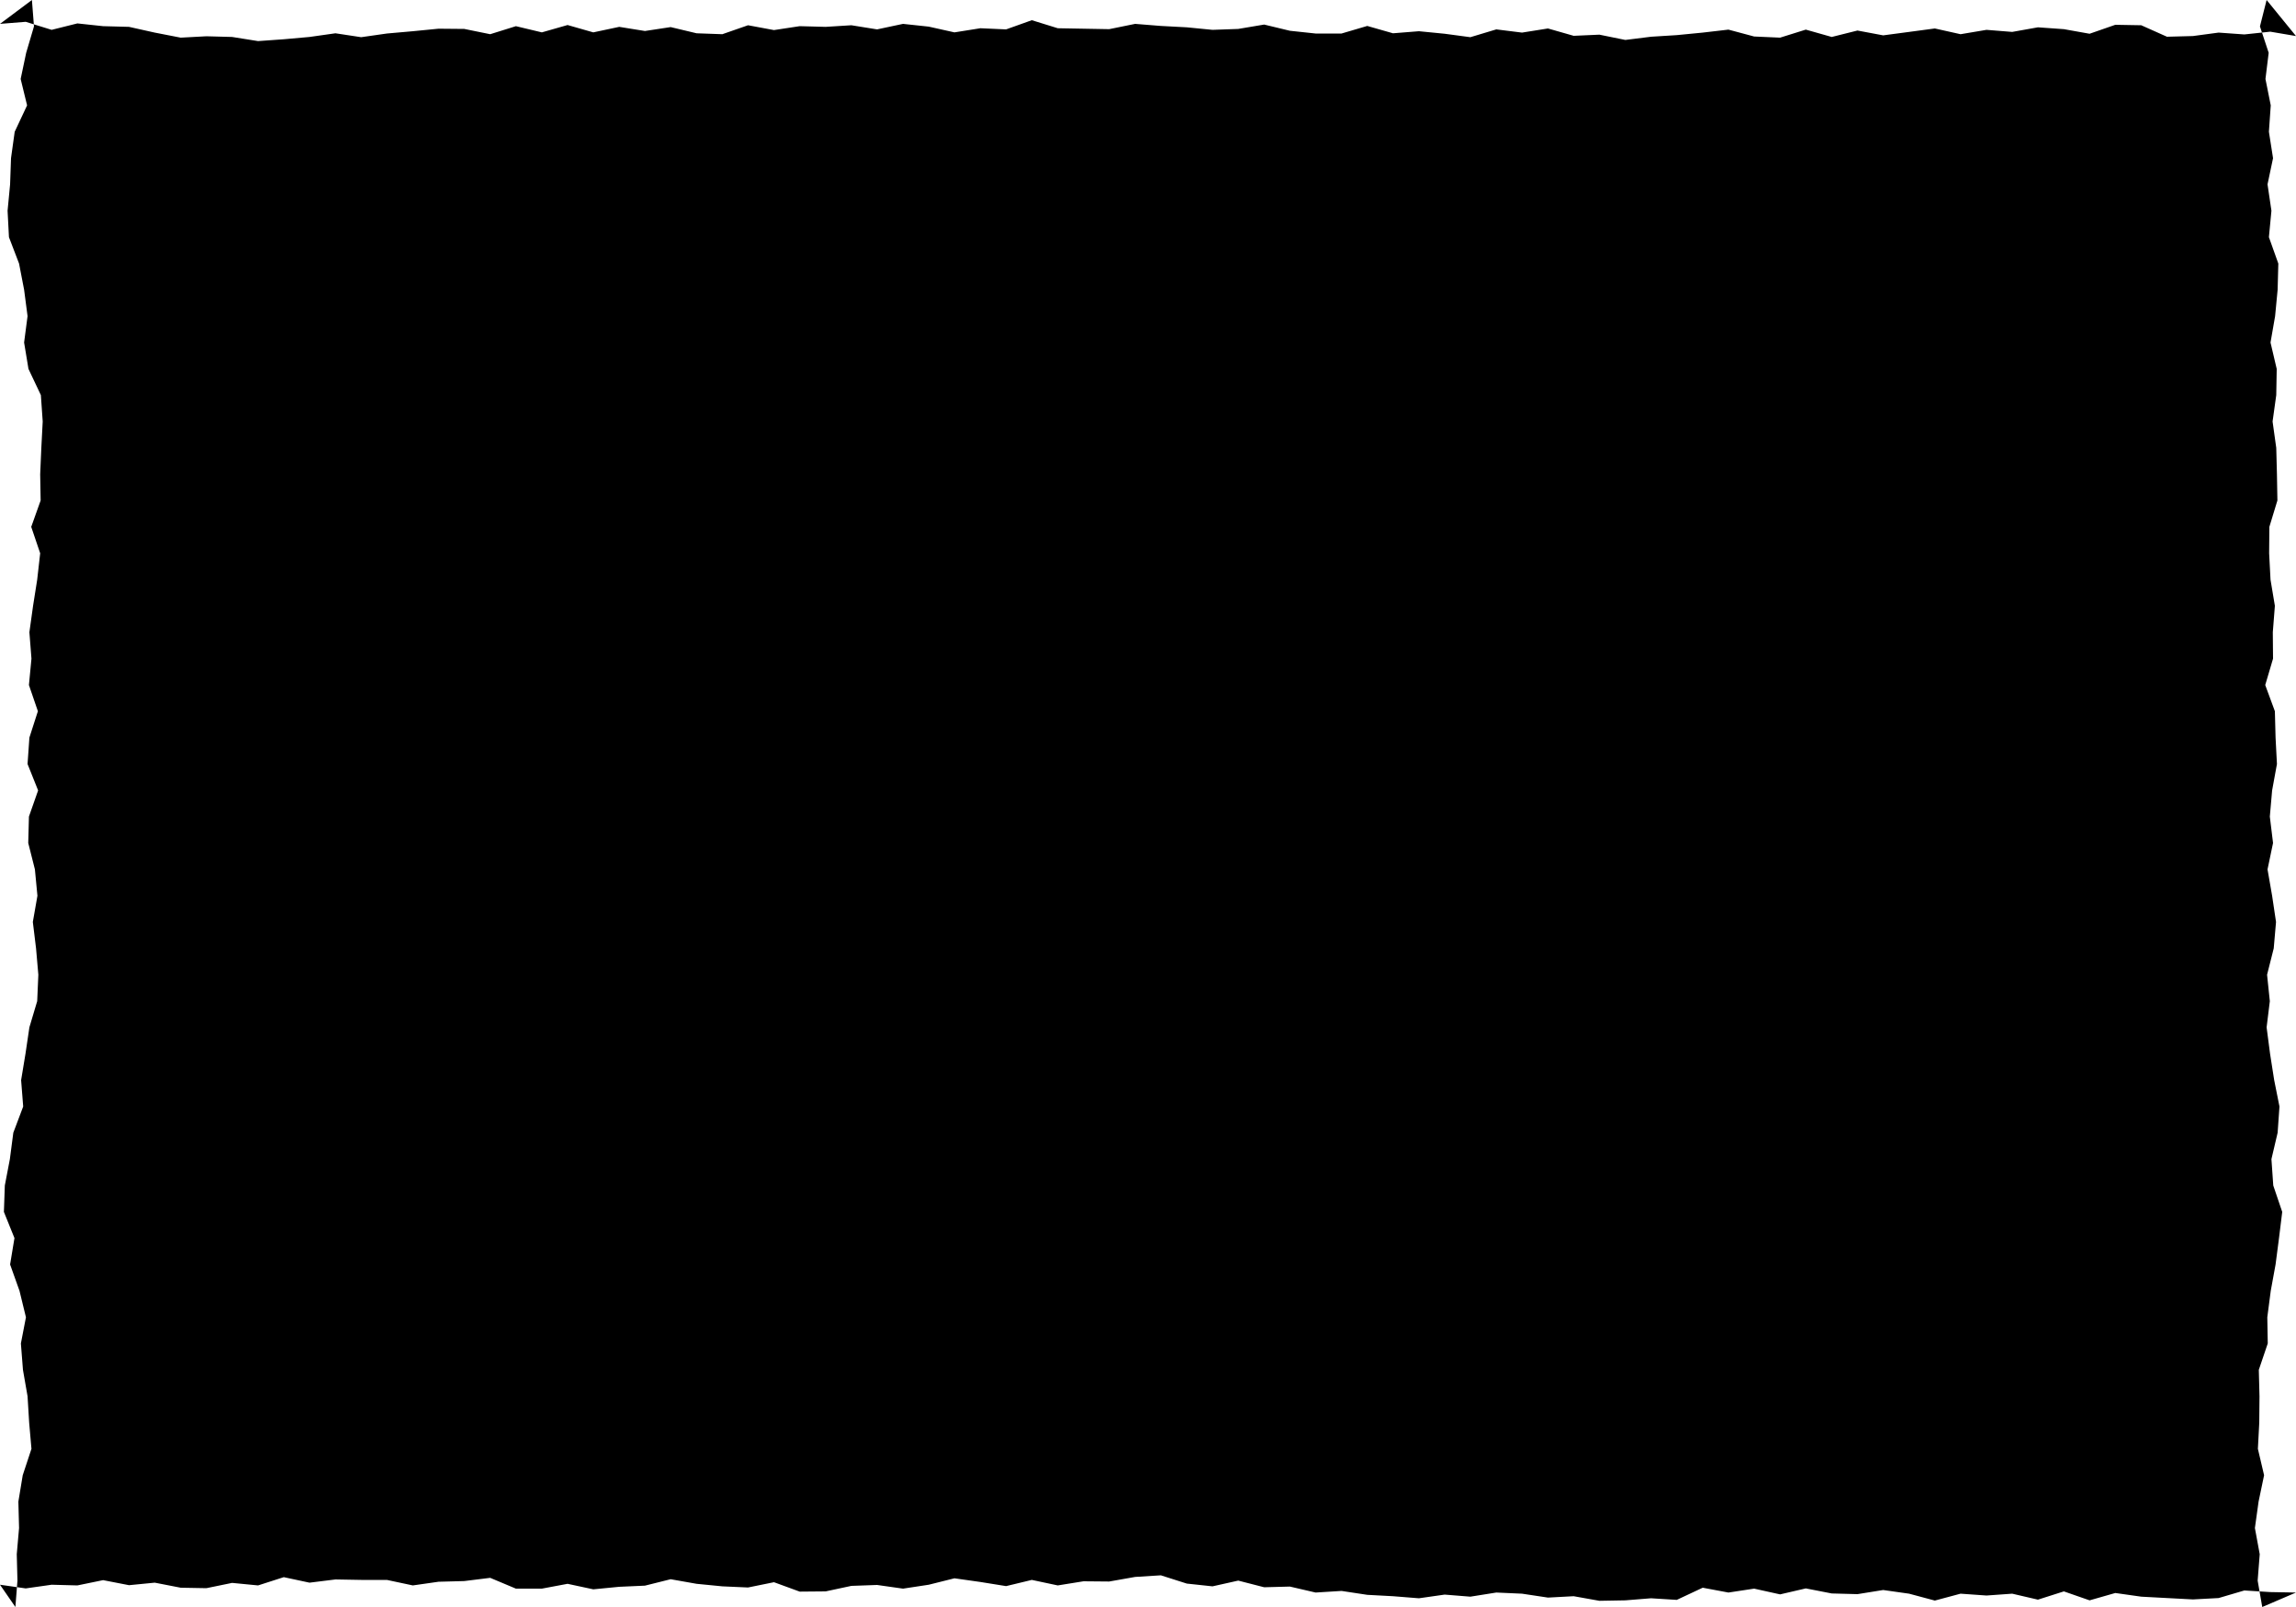
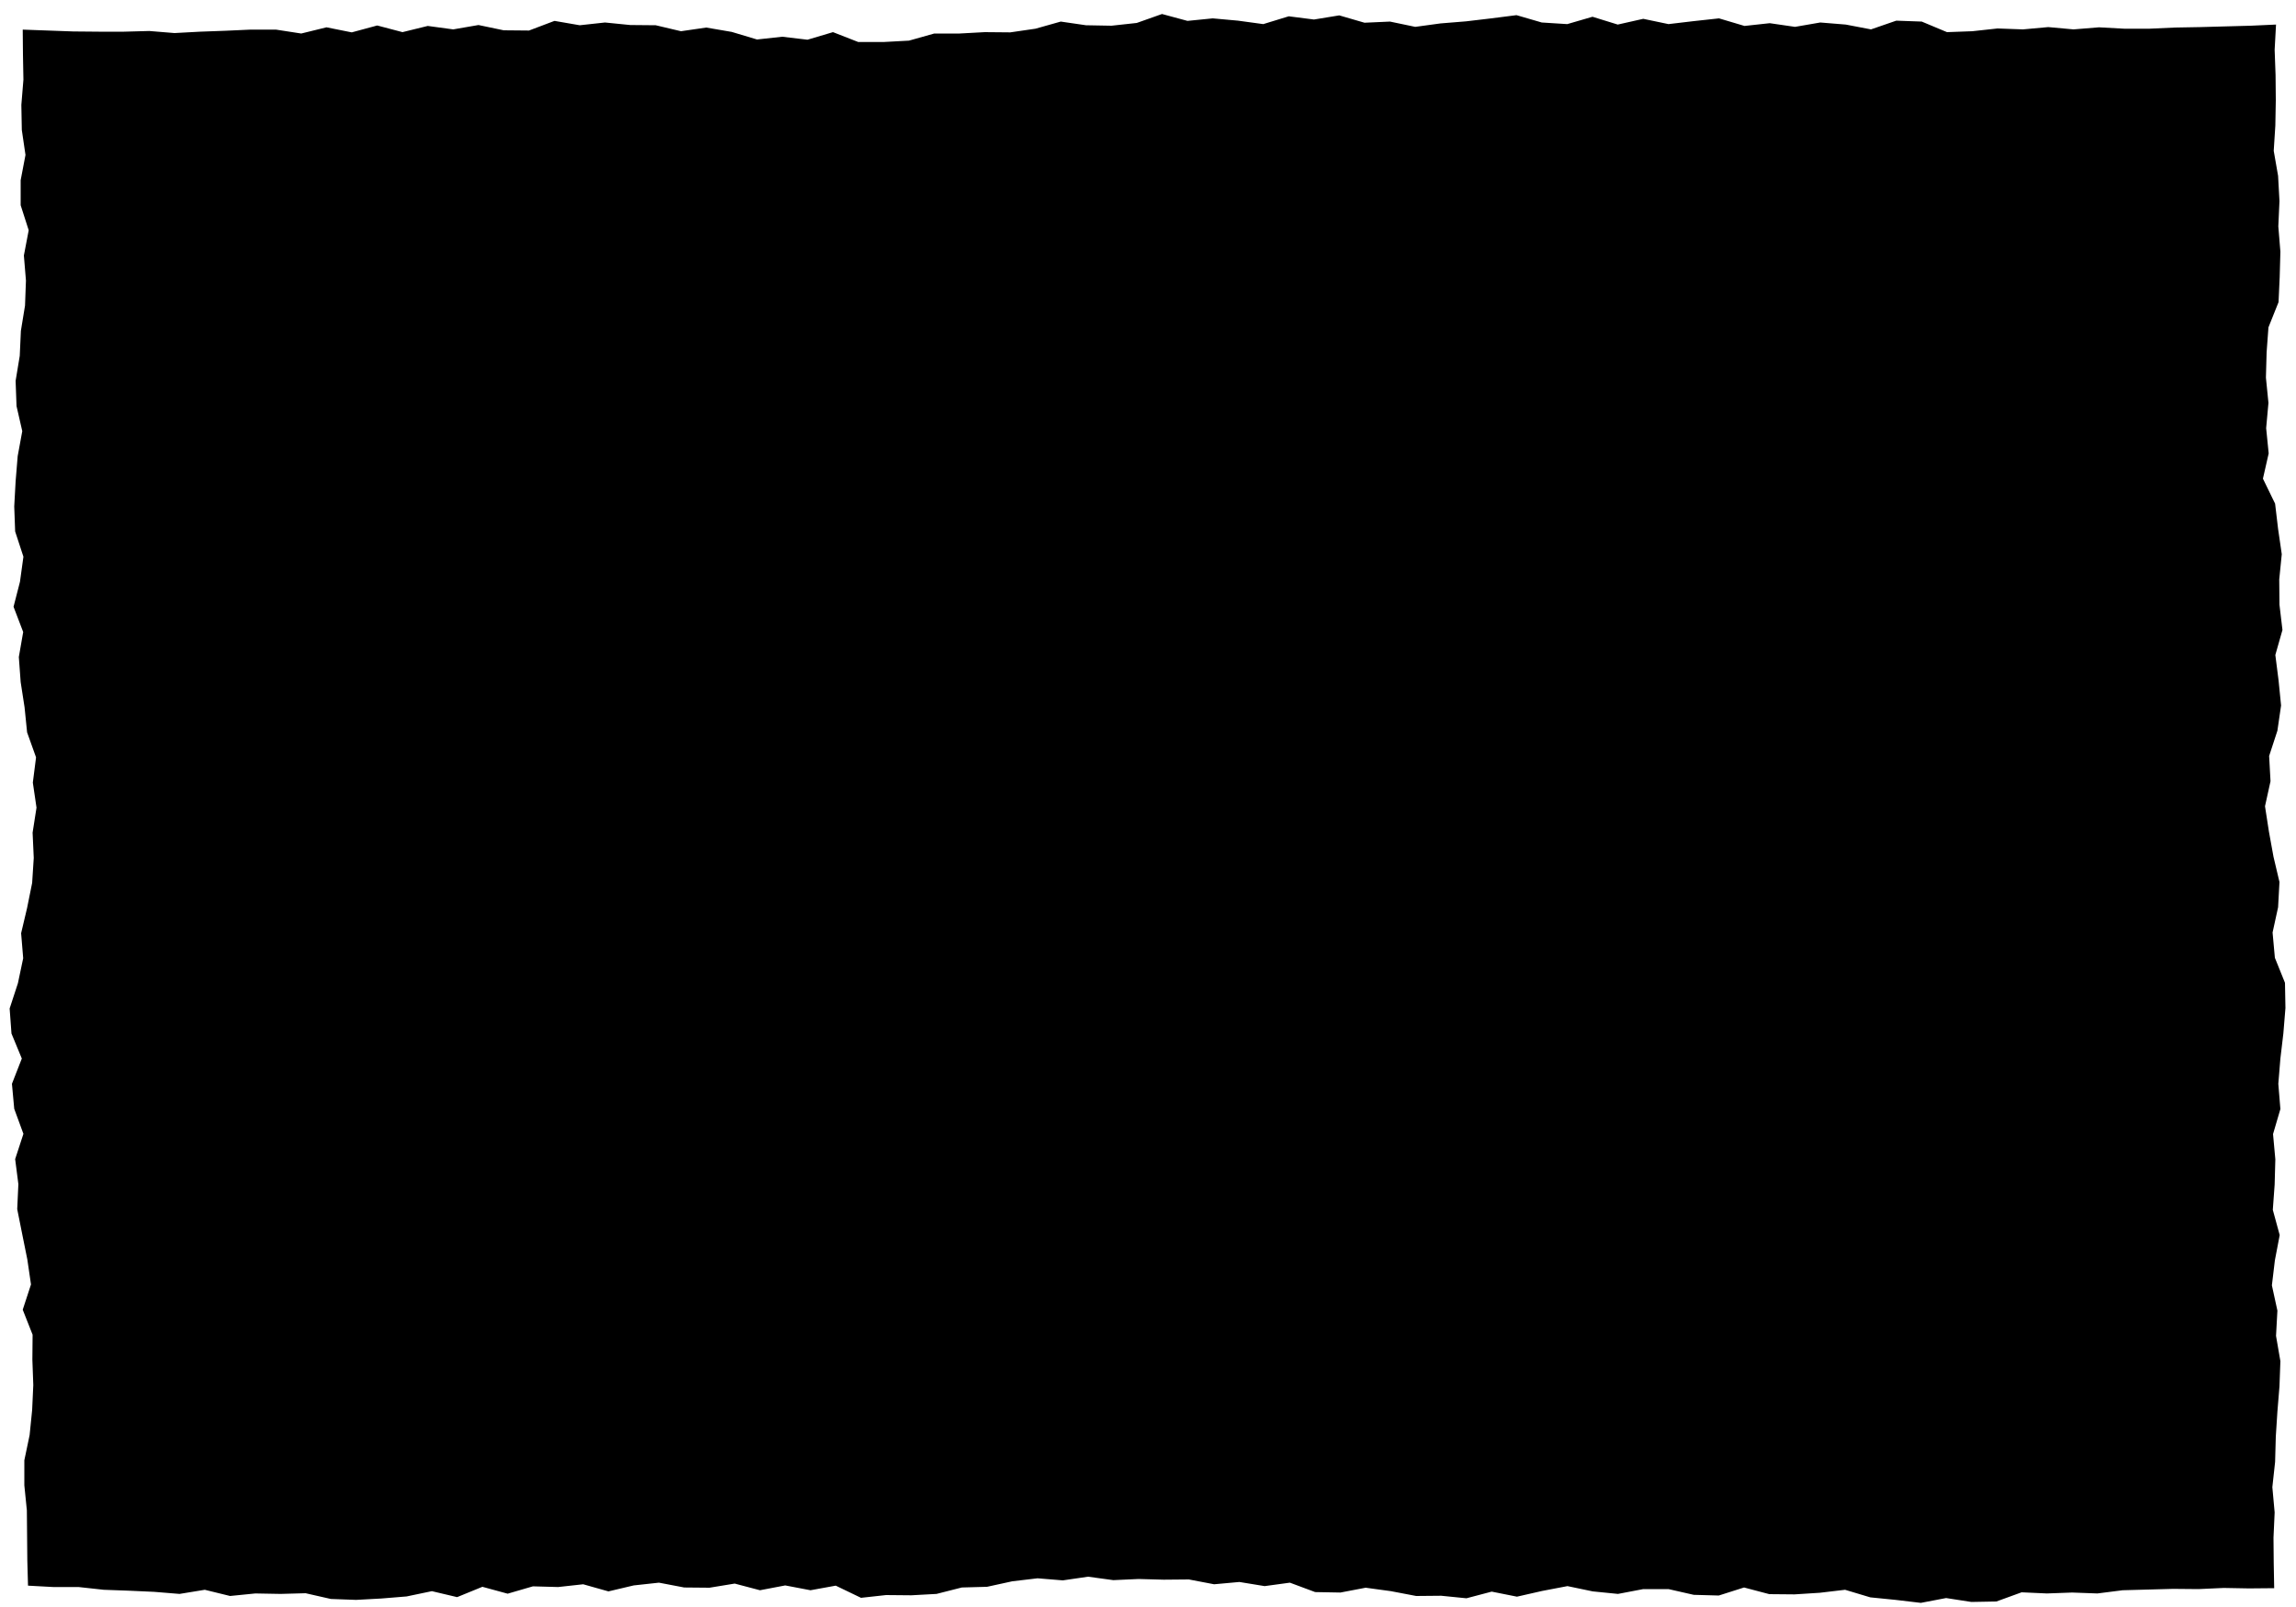
<svg xmlns="http://www.w3.org/2000/svg" width="1000" height="700" viewBox="0 0 1000 700" preserveAspectRatio="none">
-   <path d="M0.0,10.4 L11.2,9.5 L22.5,13.0 L33.7,10.2 L44.9,11.4 L56.2,11.7 L67.4,14.2 L78.7,16.4 L89.9,15.8 L101.1,16.1 L112.4,17.9 L123.6,17.1 L134.8,16.1 L146.1,14.5 L157.3,16.2 L168.5,14.6 L179.8,13.6 L191.0,12.5 L202.2,12.6 L213.5,14.9 L224.7,11.4 L236.0,14.1 L247.2,10.9 L258.4,14.1 L269.7,11.7 L280.9,13.5 L292.1,11.8 L303.4,14.5 L314.6,14.9 L325.8,11.0 L337.1,13.1 L348.3,11.4 L359.6,11.7 L370.8,11.0 L382.0,12.8 L393.3,10.4 L404.5,11.6 L415.7,14.1 L427.0,12.3 L438.2,12.8 L449.4,8.8 L460.7,12.3 L471.9,12.5 L483.1,12.7 L494.4,10.4 L505.6,11.3 L516.9,11.9 L528.1,13.0 L539.3,12.6 L550.6,10.7 L561.8,13.4 L573.0,14.6 L584.3,14.6 L595.5,11.3 L606.7,14.5 L618.0,13.6 L629.2,14.7 L640.4,16.2 L651.7,12.8 L662.9,14.2 L674.2,12.4 L685.4,15.6 L696.6,15.1 L707.9,17.4 L719.1,16.0 L730.3,15.3 L741.6,14.2 L752.8,12.9 L764.0,15.9 L775.3,16.4 L786.5,12.9 L797.8,16.1 L809.0,13.3 L820.2,15.4 L831.5,13.9 L842.7,12.4 L853.9,14.9 L865.2,13.0 L876.4,13.9 L887.6,11.9 L898.9,12.7 L910.1,14.7 L921.3,10.8 L932.6,11.0 L943.8,16.0 L955.1,15.7 L966.3,14.2 L977.5,15.0 L988.8,13.8 L1000.0,15.7 L987.2,0.0 L984.3,11.5 L988.1,23.0 L986.7,34.4 L989.0,45.9 L988.2,57.4 L990.0,68.9 L987.6,80.3 L989.3,91.8 L988.2,103.3 L992.3,114.8 L992.0,126.2 L990.9,137.7 L988.9,149.2 L991.6,160.7 L991.4,172.1 L989.8,183.6 L991.4,195.1 L991.7,206.6 L991.9,218.0 L988.4,229.5 L988.3,241.0 L988.9,252.5 L990.8,263.9 L989.9,275.4 L990.0,286.9 L986.6,298.4 L990.8,309.8 L991.1,321.3 L991.7,332.8 L989.6,344.3 L988.6,355.7 L990.0,367.2 L987.6,378.7 L989.6,390.2 L991.3,401.6 L990.3,413.1 L987.4,424.6 L988.6,436.1 L987.2,447.5 L988.7,459.0 L990.5,470.5 L992.8,482.0 L992.0,493.4 L989.3,504.9 L990.1,516.4 L994.0,527.9 L992.6,539.3 L991.1,550.8 L989.0,562.3 L987.5,573.8 L987.7,585.2 L983.8,596.7 L984.1,608.2 L984.0,619.7 L983.4,631.1 L986.1,642.6 L983.7,654.1 L982.1,665.6 L984.2,677.0 L983.3,688.5 L985.3,700.0 L1000.0,693.7 L988.8,693.5 L977.5,692.8 L966.3,696.1 L955.1,696.7 L943.8,696.1 L932.6,695.5 L921.3,693.9 L910.1,697.1 L898.9,693.2 L887.6,696.8 L876.4,694.2 L865.2,695.0 L853.9,694.2 L842.7,697.2 L831.5,694.2 L820.2,692.6 L809.0,694.4 L797.8,694.1 L786.5,691.9 L775.3,694.5 L764.0,692.0 L752.8,693.7 L741.6,691.6 L730.3,696.9 L719.1,696.2 L707.9,697.1 L696.6,697.3 L685.4,695.3 L674.2,695.9 L662.9,694.2 L651.7,693.7 L640.4,695.5 L629.2,694.6 L618.0,696.2 L606.7,695.3 L595.5,694.7 L584.3,693.0 L573.0,693.7 L561.8,691.1 L550.6,691.4 L539.3,688.5 L528.1,691.0 L516.9,689.8 L505.6,686.2 L494.4,686.9 L483.1,688.9 L471.9,688.8 L460.7,690.6 L449.4,688.2 L438.2,690.9 L427.0,689.1 L415.7,687.5 L404.5,690.3 L393.3,692.0 L382.0,690.4 L370.8,690.8 L359.6,693.2 L348.3,693.3 L337.1,689.2 L325.8,691.5 L314.6,691.0 L303.4,689.9 L292.1,687.9 L280.9,690.7 L269.7,691.2 L258.4,692.3 L247.2,689.9 L236.0,692.0 L224.7,692.0 L213.5,687.3 L202.2,688.7 L191.0,689.0 L179.8,690.6 L168.5,688.2 L157.3,688.2 L146.1,688.0 L134.8,689.4 L123.6,687.0 L112.4,690.6 L101.1,689.5 L89.9,691.8 L78.7,691.6 L67.4,689.4 L56.2,690.5 L44.9,688.3 L33.7,690.6 L22.5,690.3 L11.2,691.9 L0.0,690.3 L6.7,700.0 L7.6,688.5 L7.3,677.0 L8.3,665.6 L8.0,654.1 L9.9,642.6 L13.7,631.1 L12.7,619.7 L12.0,608.2 L10.0,596.7 L9.1,585.2 L11.3,573.8 L8.5,562.3 L4.4,550.8 L6.3,539.3 L1.7,527.9 L2.1,516.4 L4.3,504.9 L5.8,493.4 L10.1,482.0 L9.2,470.5 L11.1,459.0 L12.8,447.5 L16.2,436.1 L16.7,424.6 L15.7,413.1 L14.3,401.6 L16.3,390.2 L15.2,378.7 L12.3,367.2 L12.6,355.7 L16.6,344.3 L12.0,332.8 L12.8,321.3 L16.5,309.8 L12.6,298.4 L13.7,286.9 L12.8,275.4 L14.4,263.9 L16.2,252.5 L17.5,241.0 L13.6,229.5 L17.7,218.0 L17.5,206.6 L18.0,195.1 L18.6,183.6 L17.8,172.1 L12.4,160.7 L10.5,149.2 L12.0,137.7 L10.5,126.2 L8.3,114.8 L3.9,103.3 L3.3,91.8 L4.4,80.3 L4.8,68.9 L6.4,57.4 L11.8,45.9 L9.0,34.4 L11.4,23.0 L14.8,11.5 L13.9,0.0 Z" fill="black" />
+   <path d="M9.9,12.9 L20.9,13.3 L31.9,13.7 L43.0,13.8 L54.0,13.8 L65.0,13.5 L76.0,14.4 L87.1,13.8 L98.1,13.4 L109.1,12.9 L120.2,12.9 L131.2,14.6 L142.2,11.9 L153.2,14.1 L164.3,11.1 L175.3,14.0 L186.3,11.3 L197.4,12.8 L208.4,10.9 L219.4,13.2 L230.4,13.3 L241.5,9.1 L252.5,11.0 L263.5,9.8 L274.5,10.9 L285.6,11.0 L296.6,13.6 L307.6,12.0 L318.7,13.9 L329.7,17.2 L340.7,16.0 L351.7,17.3 L362.8,14.0 L373.8,18.3 L384.8,18.3 L395.9,17.7 L406.9,14.6 L417.9,14.6 L428.9,14.0 L440.0,14.1 L451.0,12.5 L462.0,9.4 L473.0,11.0 L484.1,11.2 L495.1,10.0 L506.1,6.1 L517.2,9.1 L528.2,8.0 L539.2,9.0 L550.2,10.5 L561.3,7.1 L572.3,8.5 L583.3,6.7 L594.3,9.9 L605.4,9.4 L616.4,11.7 L627.4,10.2 L638.5,9.3 L649.5,8.0 L660.5,6.6 L671.5,9.8 L682.6,10.5 L693.6,7.3 L704.6,10.7 L715.7,8.2 L726.7,10.5 L737.7,9.2 L748.7,8.0 L759.8,11.3 L770.8,10.1 L781.8,11.7 L792.8,9.8 L803.9,10.7 L814.9,12.8 L825.9,9.0 L837.0,9.4 L848.0,14.0 L859.0,13.6 L870.0,12.4 L881.1,12.8 L892.1,11.8 L903.1,12.8 L914.2,11.9 L925.2,12.5 L936.2,12.5 L947.2,12.0 L958.3,11.8 L969.3,11.5 L980.3,11.2 L991.3,10.7 L991.3,10.7 L990.7,21.7 L991.1,32.7 L991.2,43.7 L991.0,54.7 L990.3,65.7 L992.2,76.6 L992.8,87.6 L992.3,98.6 L993.2,109.6 L992.9,120.6 L992.4,131.6 L988.0,142.6 L987.2,153.5 L986.9,164.5 L988.0,175.5 L987.0,186.5 L988.1,197.5 L985.6,208.5 L990.9,219.4 L992.2,230.4 L993.8,241.4 L992.7,252.4 L992.8,263.4 L994.1,274.4 L991.0,285.3 L992.4,296.3 L993.5,307.3 L991.9,318.3 L988.3,329.3 L988.9,340.3 L986.5,351.2 L988.2,362.2 L990.2,373.2 L992.8,384.2 L992.2,395.2 L989.8,406.2 L990.8,417.2 L995.2,428.1 L995.4,439.1 L994.5,450.1 L993.2,461.1 L992.3,472.1 L993.2,483.1 L990.0,494.0 L991.0,505.0 L990.7,516.0 L989.9,527.0 L992.9,538.0 L990.8,549.0 L989.5,559.9 L991.9,570.9 L991.3,581.9 L993.2,592.9 L992.8,603.9 L991.9,614.9 L991.2,625.8 L990.9,636.8 L989.7,647.8 L990.7,658.8 L990.2,669.8 L990.3,680.8 L990.5,691.8 L990.5,691.8 L979.5,691.9 L968.5,691.7 L957.5,692.2 L946.5,692.1 L935.5,692.4 L924.5,692.7 L913.5,694.1 L902.5,693.7 L891.5,694.1 L880.5,693.6 L869.5,697.6 L858.6,697.8 L847.6,696.1 L836.6,698.2 L825.6,696.9 L814.6,695.8 L803.6,692.5 L792.6,693.8 L781.6,694.5 L770.6,694.4 L759.6,691.5 L748.6,695.0 L737.7,694.7 L726.7,692.2 L715.7,692.2 L704.7,694.3 L693.7,693.2 L682.7,690.9 L671.7,693.0 L660.7,695.5 L649.7,693.3 L638.7,696.2 L627.7,695.1 L616.8,695.2 L605.8,693.1 L594.8,691.6 L583.8,693.7 L572.8,693.5 L561.8,689.4 L550.8,690.9 L539.8,689.1 L528.8,690.1 L517.8,688.0 L506.8,688.1 L495.9,687.8 L484.9,688.3 L473.9,686.8 L462.9,688.4 L451.9,687.5 L440.9,688.8 L429.9,691.2 L418.9,691.5 L407.9,694.3 L396.9,694.9 L385.9,694.8 L375.0,696.0 L364.0,690.7 L353.0,692.7 L342.0,690.6 L331.0,692.7 L320.0,689.8 L309.0,691.6 L298.0,691.5 L287.0,689.4 L276.0,690.6 L265.0,693.2 L254.0,690.1 L243.1,691.3 L232.1,691.0 L221.1,694.2 L210.1,691.2 L199.1,695.7 L188.1,693.1 L177.1,695.4 L166.1,696.3 L155.1,696.9 L144.1,696.5 L133.1,694.0 L122.2,694.3 L111.2,694.1 L100.2,695.2 L89.2,692.5 L78.2,694.3 L67.2,693.4 L56.2,692.9 L45.2,692.5 L34.2,691.3 L23.2,691.3 L12.2,690.7 L12.2,690.7 L11.9,679.8 L11.8,668.9 L11.7,657.9 L10.6,647.0 L10.6,636.1 L12.9,625.1 L14.0,614.2 L14.5,603.3 L14.1,592.3 L14.2,581.4 L9.9,570.5 L13.5,559.5 L11.9,548.6 L9.7,537.7 L7.5,526.7 L8.0,515.8 L6.6,504.9 L10.2,493.9 L6.2,483.0 L5.2,472.1 L9.5,461.1 L5.0,450.2 L4.2,439.3 L7.8,428.3 L10.1,417.4 L9.2,406.5 L11.8,395.5 L14.0,384.6 L14.7,373.7 L14.2,362.7 L15.9,351.8 L14.3,340.9 L15.7,329.9 L11.8,319.0 L10.7,308.1 L9.0,297.1 L8.2,286.2 L10.1,275.3 L5.9,264.3 L8.7,253.4 L10.2,242.5 L6.6,231.5 L6.2,220.6 L6.8,209.7 L7.7,198.7 L9.7,187.8 L7.2,176.9 L6.8,165.9 L8.6,155.0 L9.1,144.1 L10.9,133.1 L11.3,122.2 L10.4,111.3 L12.5,100.3 L9.0,89.4 L9.0,78.5 L11.1,67.5 L9.5,56.6 L9.3,45.7 L10.2,34.7 L10.0,23.8 L9.9,12.9 Z" fill="black" />
</svg>
